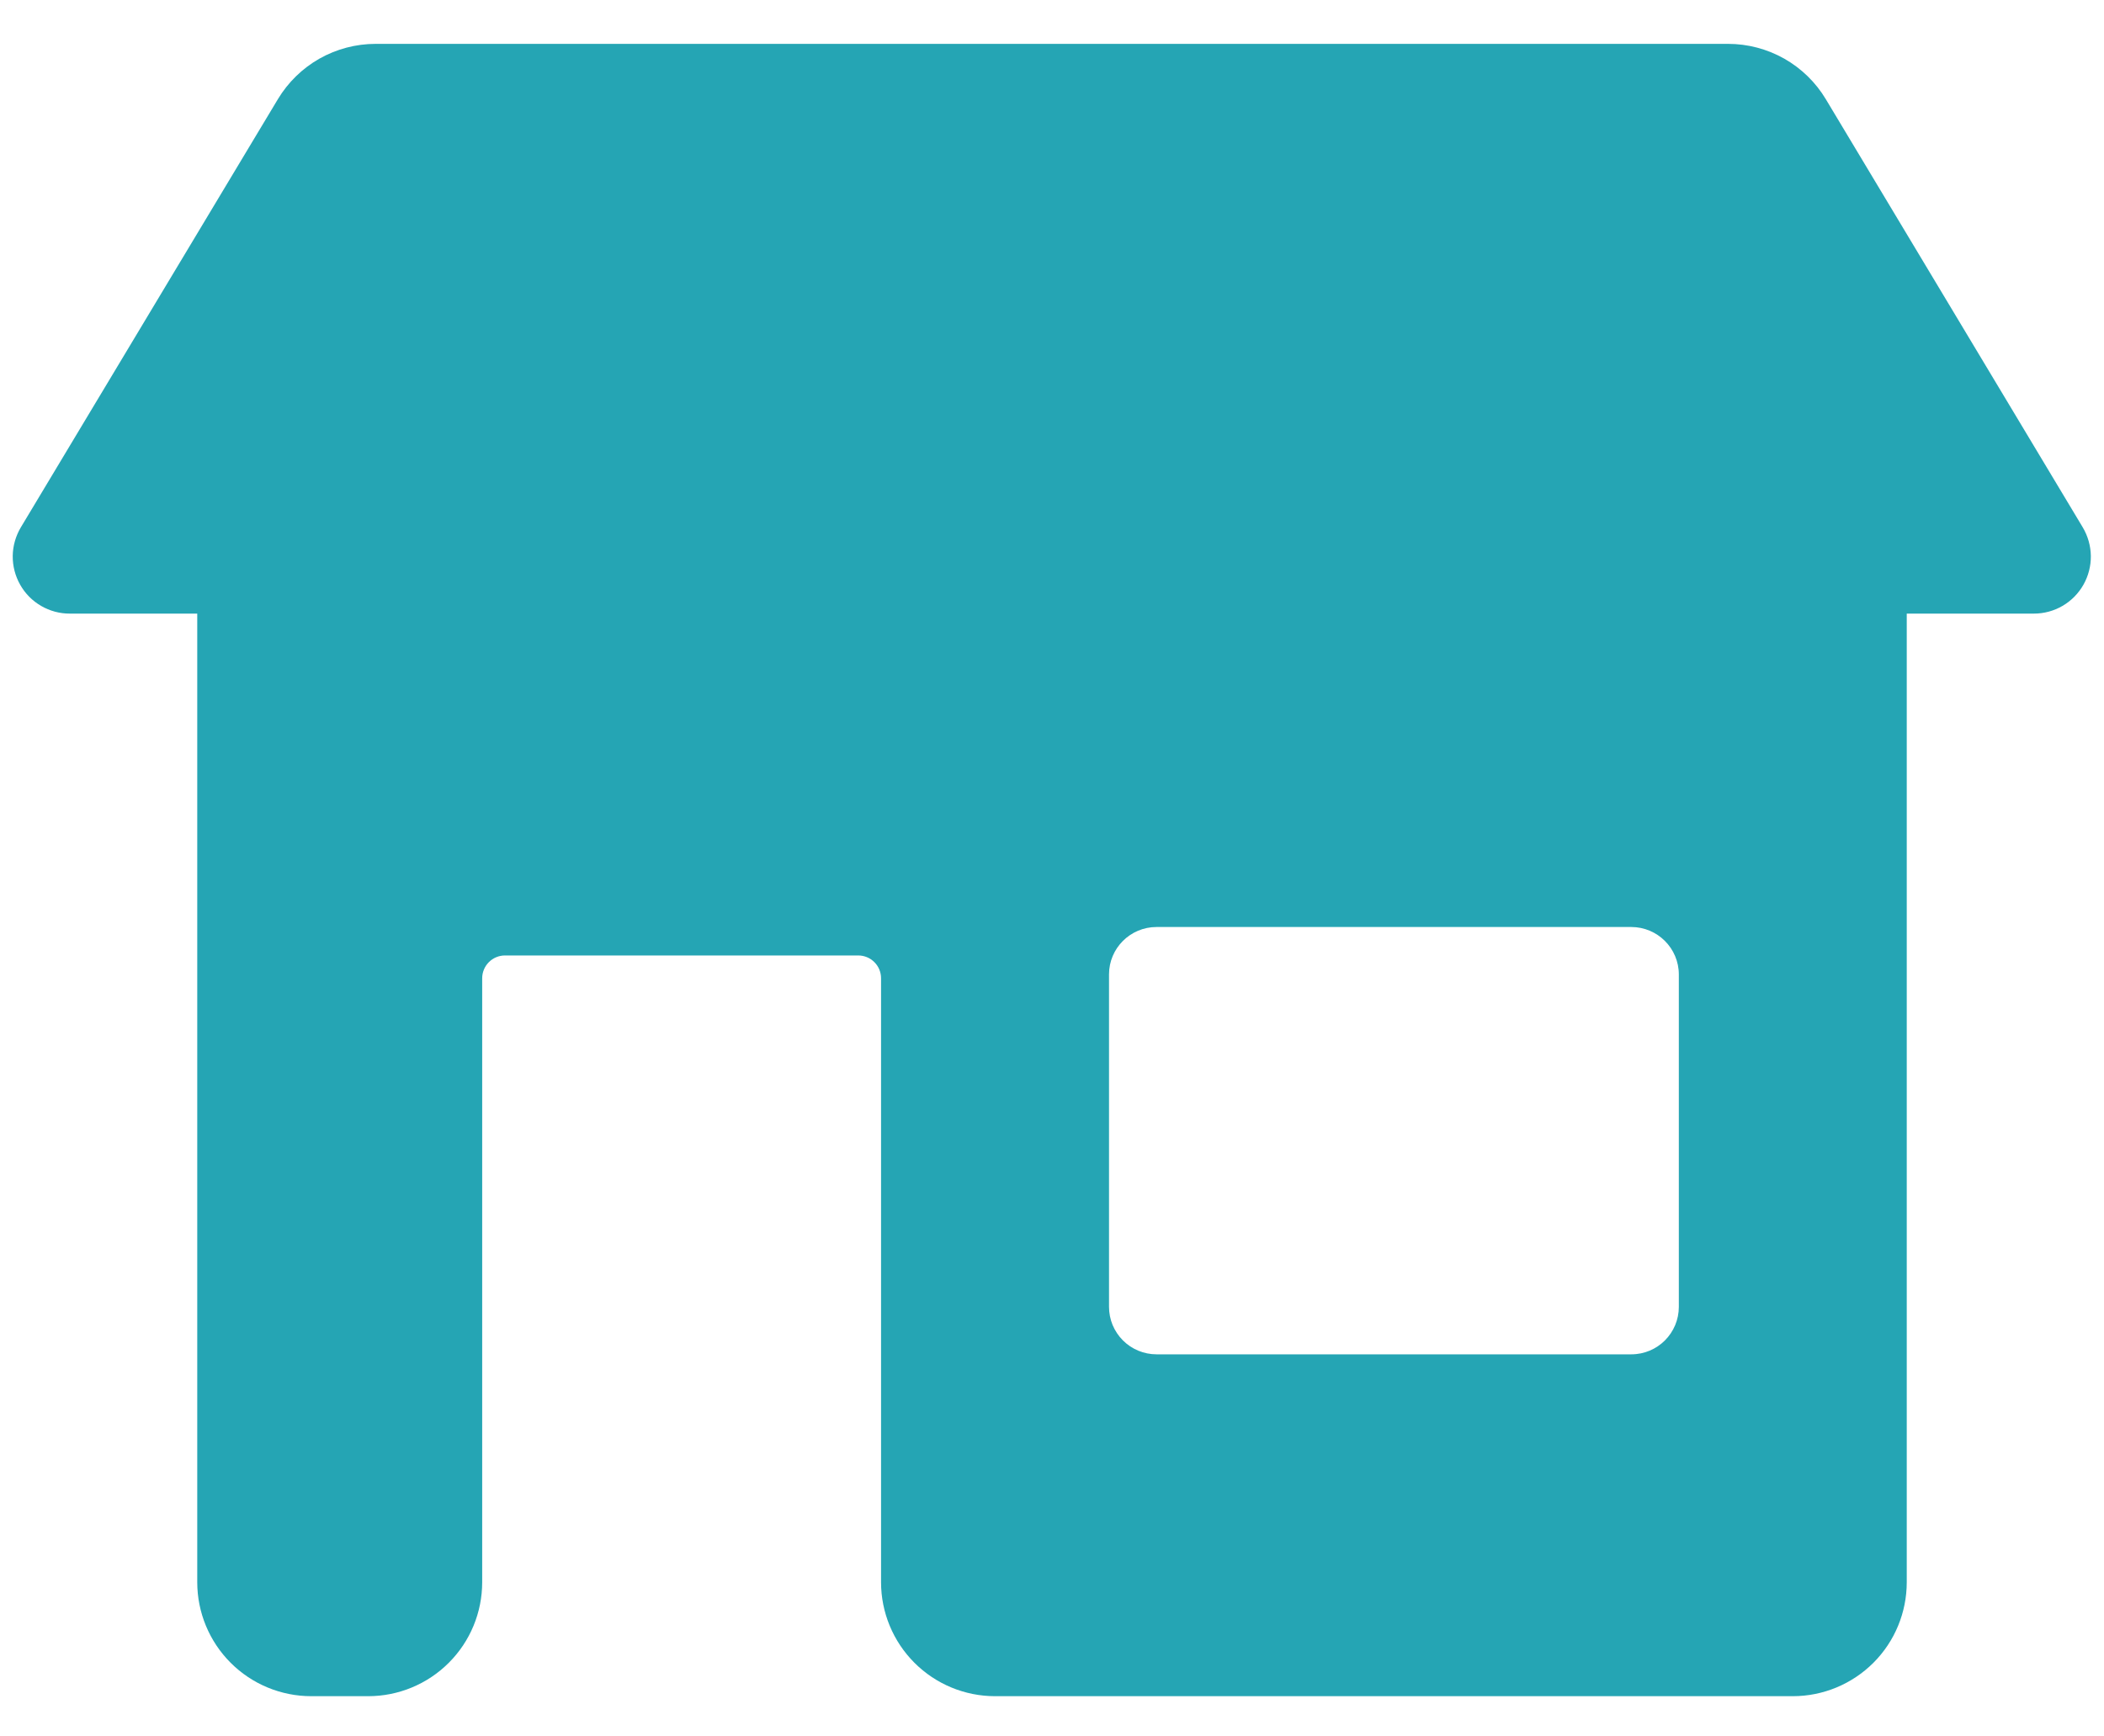
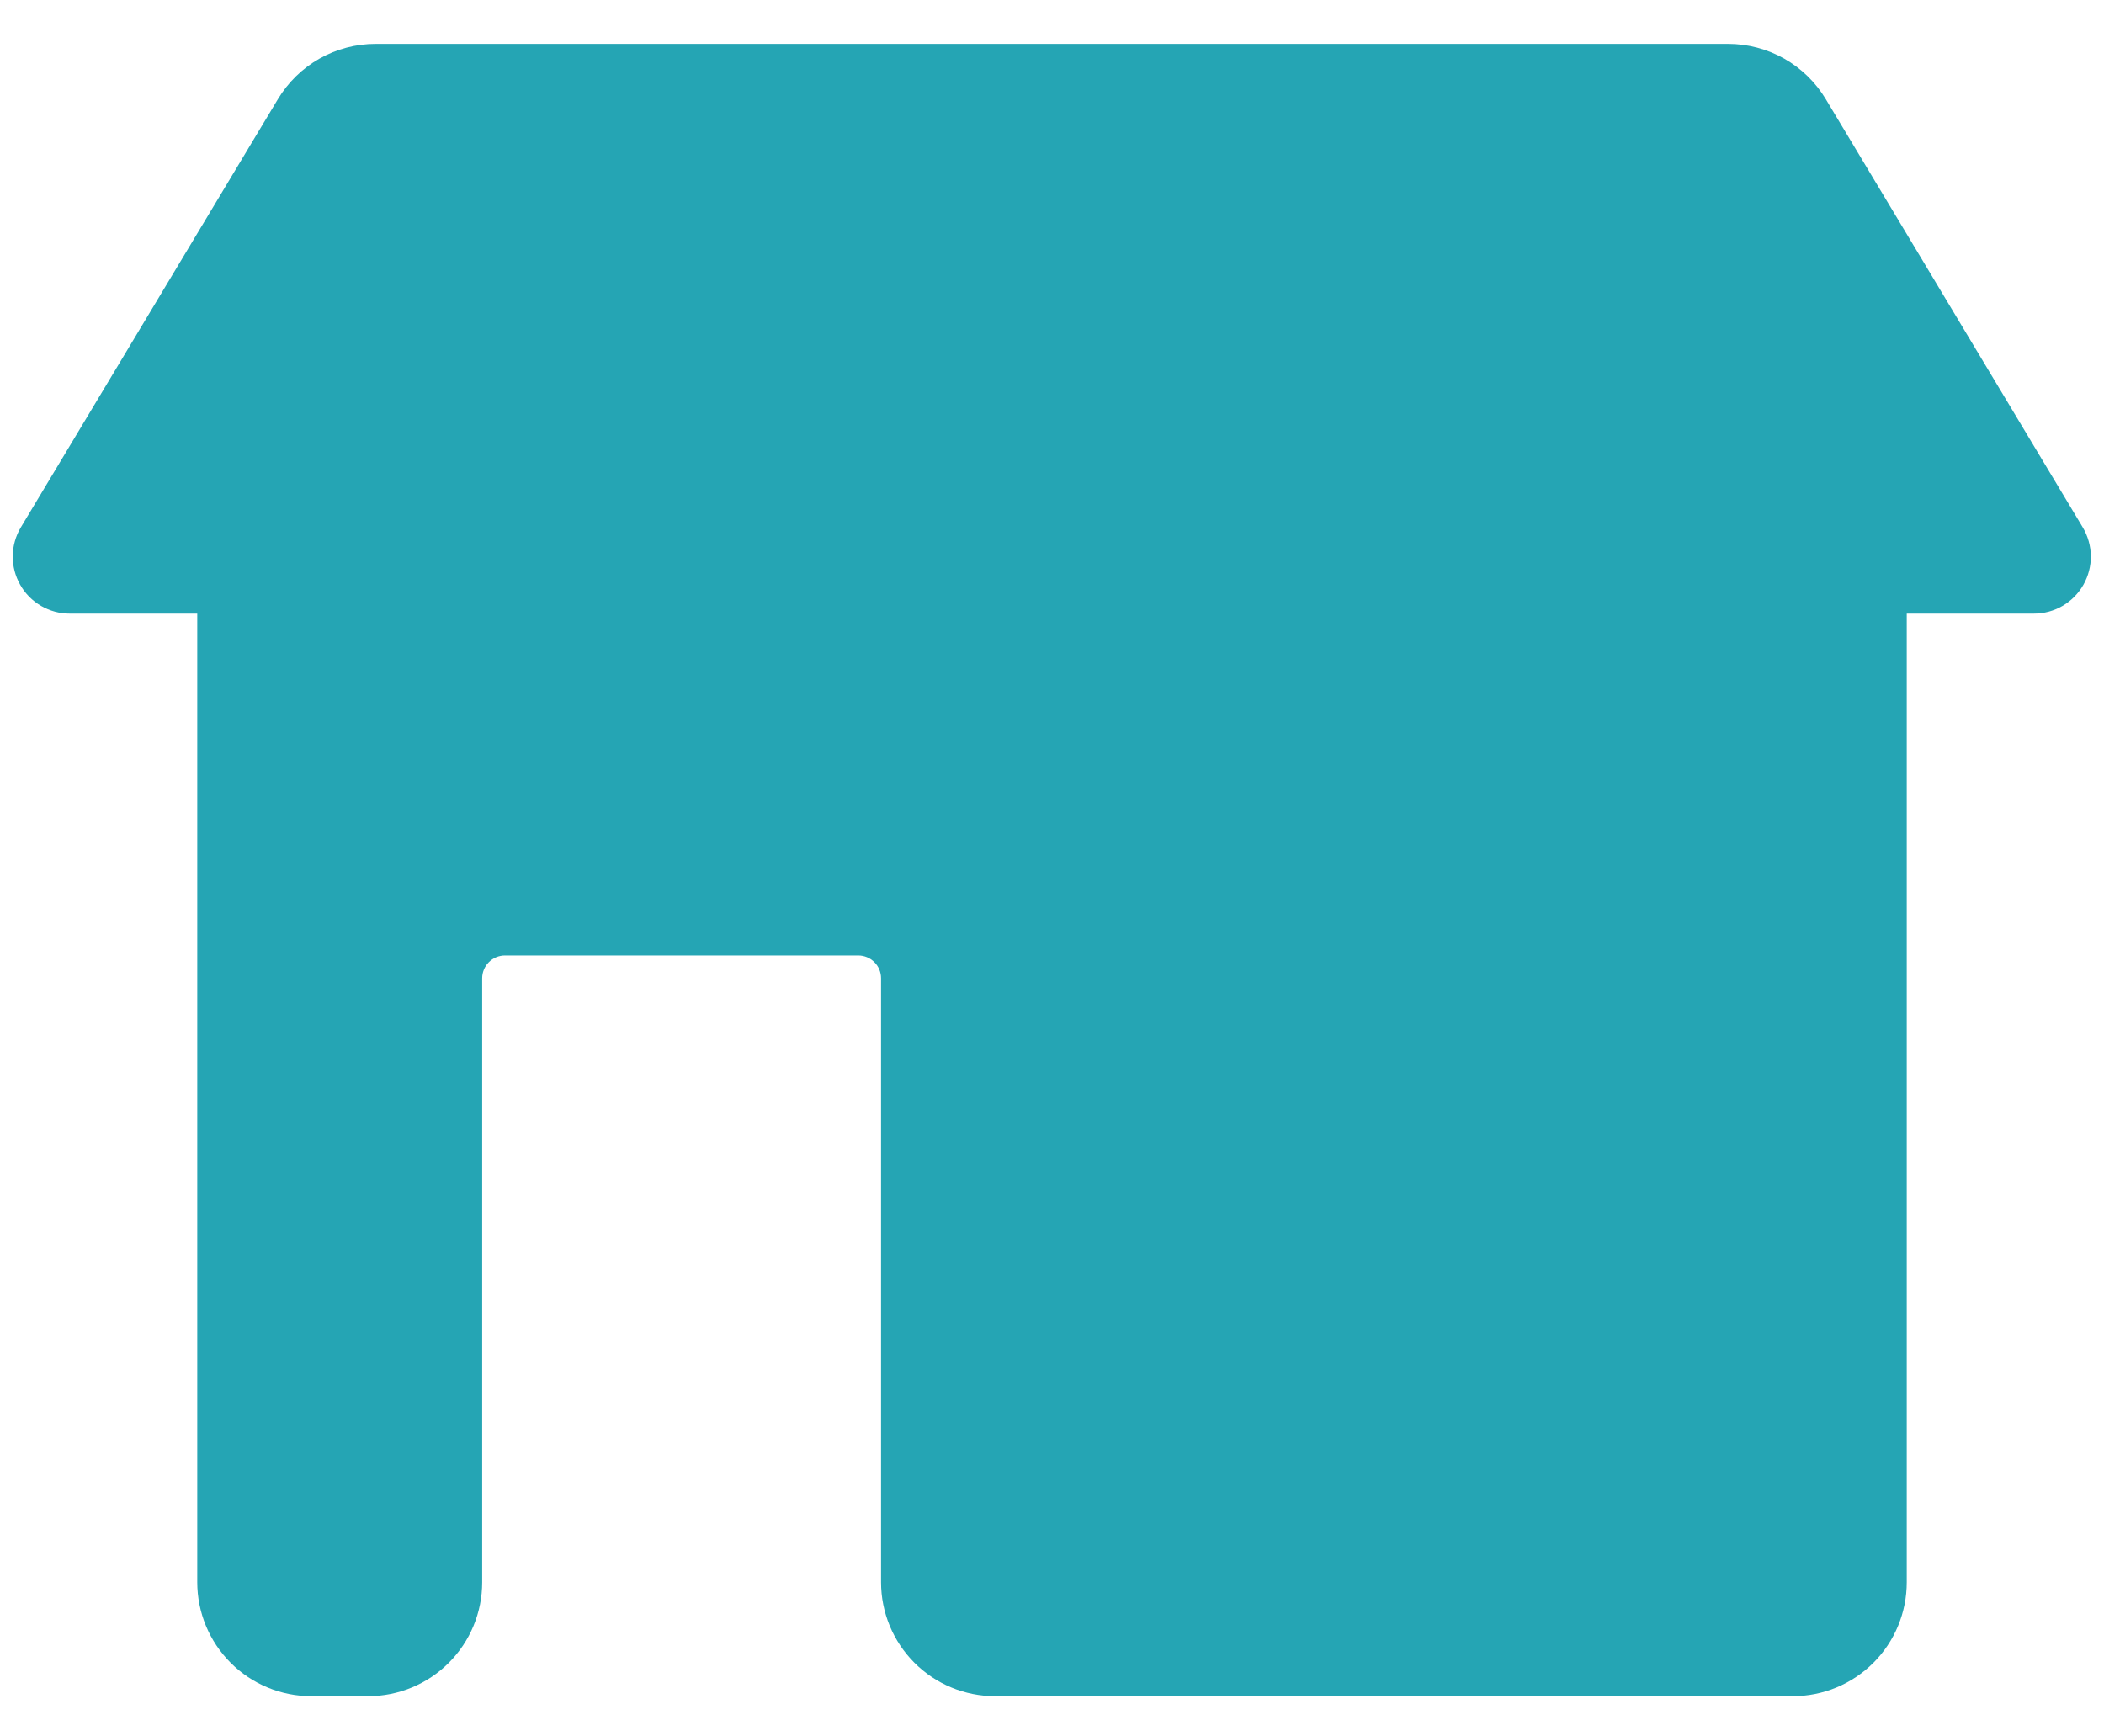
<svg xmlns="http://www.w3.org/2000/svg" width="40" height="33" viewBox="0 0 40 33" fill="none">
-   <path fill-rule="evenodd" clip-rule="evenodd" d="M5.282 1.887C5.475 1.566 5.747 1.3 6.073 1.115C6.399 0.931 6.767 0.834 7.141 0.834H32.853C33.227 0.834 33.595 0.931 33.921 1.115C34.247 1.3 34.52 1.566 34.712 1.887L39.596 10.027C39.694 10.192 39.747 10.379 39.75 10.571C39.752 10.762 39.703 10.951 39.609 11.118C39.514 11.285 39.377 11.424 39.212 11.52C39.046 11.617 38.858 11.667 38.666 11.667H36.25V30.084C36.25 30.659 36.022 31.21 35.616 31.616C35.209 32.022 34.658 32.251 34.084 32.251H18.917C18.342 32.251 17.791 32.022 17.385 31.616C16.979 31.21 16.75 30.659 16.75 30.084V18.601C16.75 18.486 16.705 18.375 16.623 18.294C16.542 18.213 16.432 18.167 16.317 18.167H9.6C9.485 18.167 9.375 18.213 9.294 18.294C9.213 18.375 9.167 18.486 9.167 18.601V30.084C9.167 30.659 8.939 31.21 8.532 31.616C8.126 32.022 7.575 32.251 7 32.251H5.917C5.342 32.251 4.791 32.022 4.385 31.616C3.979 31.21 3.75 30.659 3.75 30.084V11.667H1.328C1.136 11.668 0.948 11.617 0.782 11.521C0.616 11.425 0.478 11.286 0.384 11.119C0.289 10.952 0.24 10.763 0.242 10.571C0.244 10.38 0.298 10.192 0.396 10.027L5.282 1.887ZM21.084 18.527C21.084 18.029 21.489 17.626 21.987 17.626H31.013C31.512 17.626 31.917 18.031 31.917 18.529V24.847C31.917 25.346 31.514 25.751 31.013 25.751H21.987C21.868 25.751 21.751 25.727 21.641 25.682C21.532 25.637 21.432 25.57 21.348 25.486C21.264 25.402 21.198 25.302 21.152 25.193C21.107 25.083 21.084 24.966 21.084 24.847V18.527Z" fill="#25A5B4" />
+   <path fillRule="evenodd" clipRule="evenodd" d="M5.282 1.887C5.475 1.566 5.747 1.3 6.073 1.115C6.399 0.931 6.767 0.834 7.141 0.834H32.853C33.227 0.834 33.595 0.931 33.921 1.115C34.247 1.3 34.52 1.566 34.712 1.887L39.596 10.027C39.694 10.192 39.747 10.379 39.75 10.571C39.752 10.762 39.703 10.951 39.609 11.118C39.514 11.285 39.377 11.424 39.212 11.52C39.046 11.617 38.858 11.667 38.666 11.667H36.25V30.084C36.25 30.659 36.022 31.21 35.616 31.616C35.209 32.022 34.658 32.251 34.084 32.251H18.917C18.342 32.251 17.791 32.022 17.385 31.616C16.979 31.21 16.75 30.659 16.75 30.084V18.601C16.75 18.486 16.705 18.375 16.623 18.294C16.542 18.213 16.432 18.167 16.317 18.167H9.6C9.485 18.167 9.375 18.213 9.294 18.294C9.213 18.375 9.167 18.486 9.167 18.601V30.084C9.167 30.659 8.939 31.21 8.532 31.616C8.126 32.022 7.575 32.251 7 32.251H5.917C5.342 32.251 4.791 32.022 4.385 31.616C3.979 31.21 3.75 30.659 3.75 30.084V11.667H1.328C1.136 11.668 0.948 11.617 0.782 11.521C0.616 11.425 0.478 11.286 0.384 11.119C0.289 10.952 0.24 10.763 0.242 10.571C0.244 10.38 0.298 10.192 0.396 10.027L5.282 1.887ZM21.084 18.527C21.084 18.029 21.489 17.626 21.987 17.626H31.013C31.512 17.626 31.917 18.031 31.917 18.529V24.847C31.917 25.346 31.514 25.751 31.013 25.751H21.987C21.868 25.751 21.751 25.727 21.641 25.682C21.532 25.637 21.432 25.57 21.348 25.486C21.264 25.402 21.198 25.302 21.152 25.193C21.107 25.083 21.084 24.966 21.084 24.847V18.527Z" fill="#25A5B4" />
</svg>
